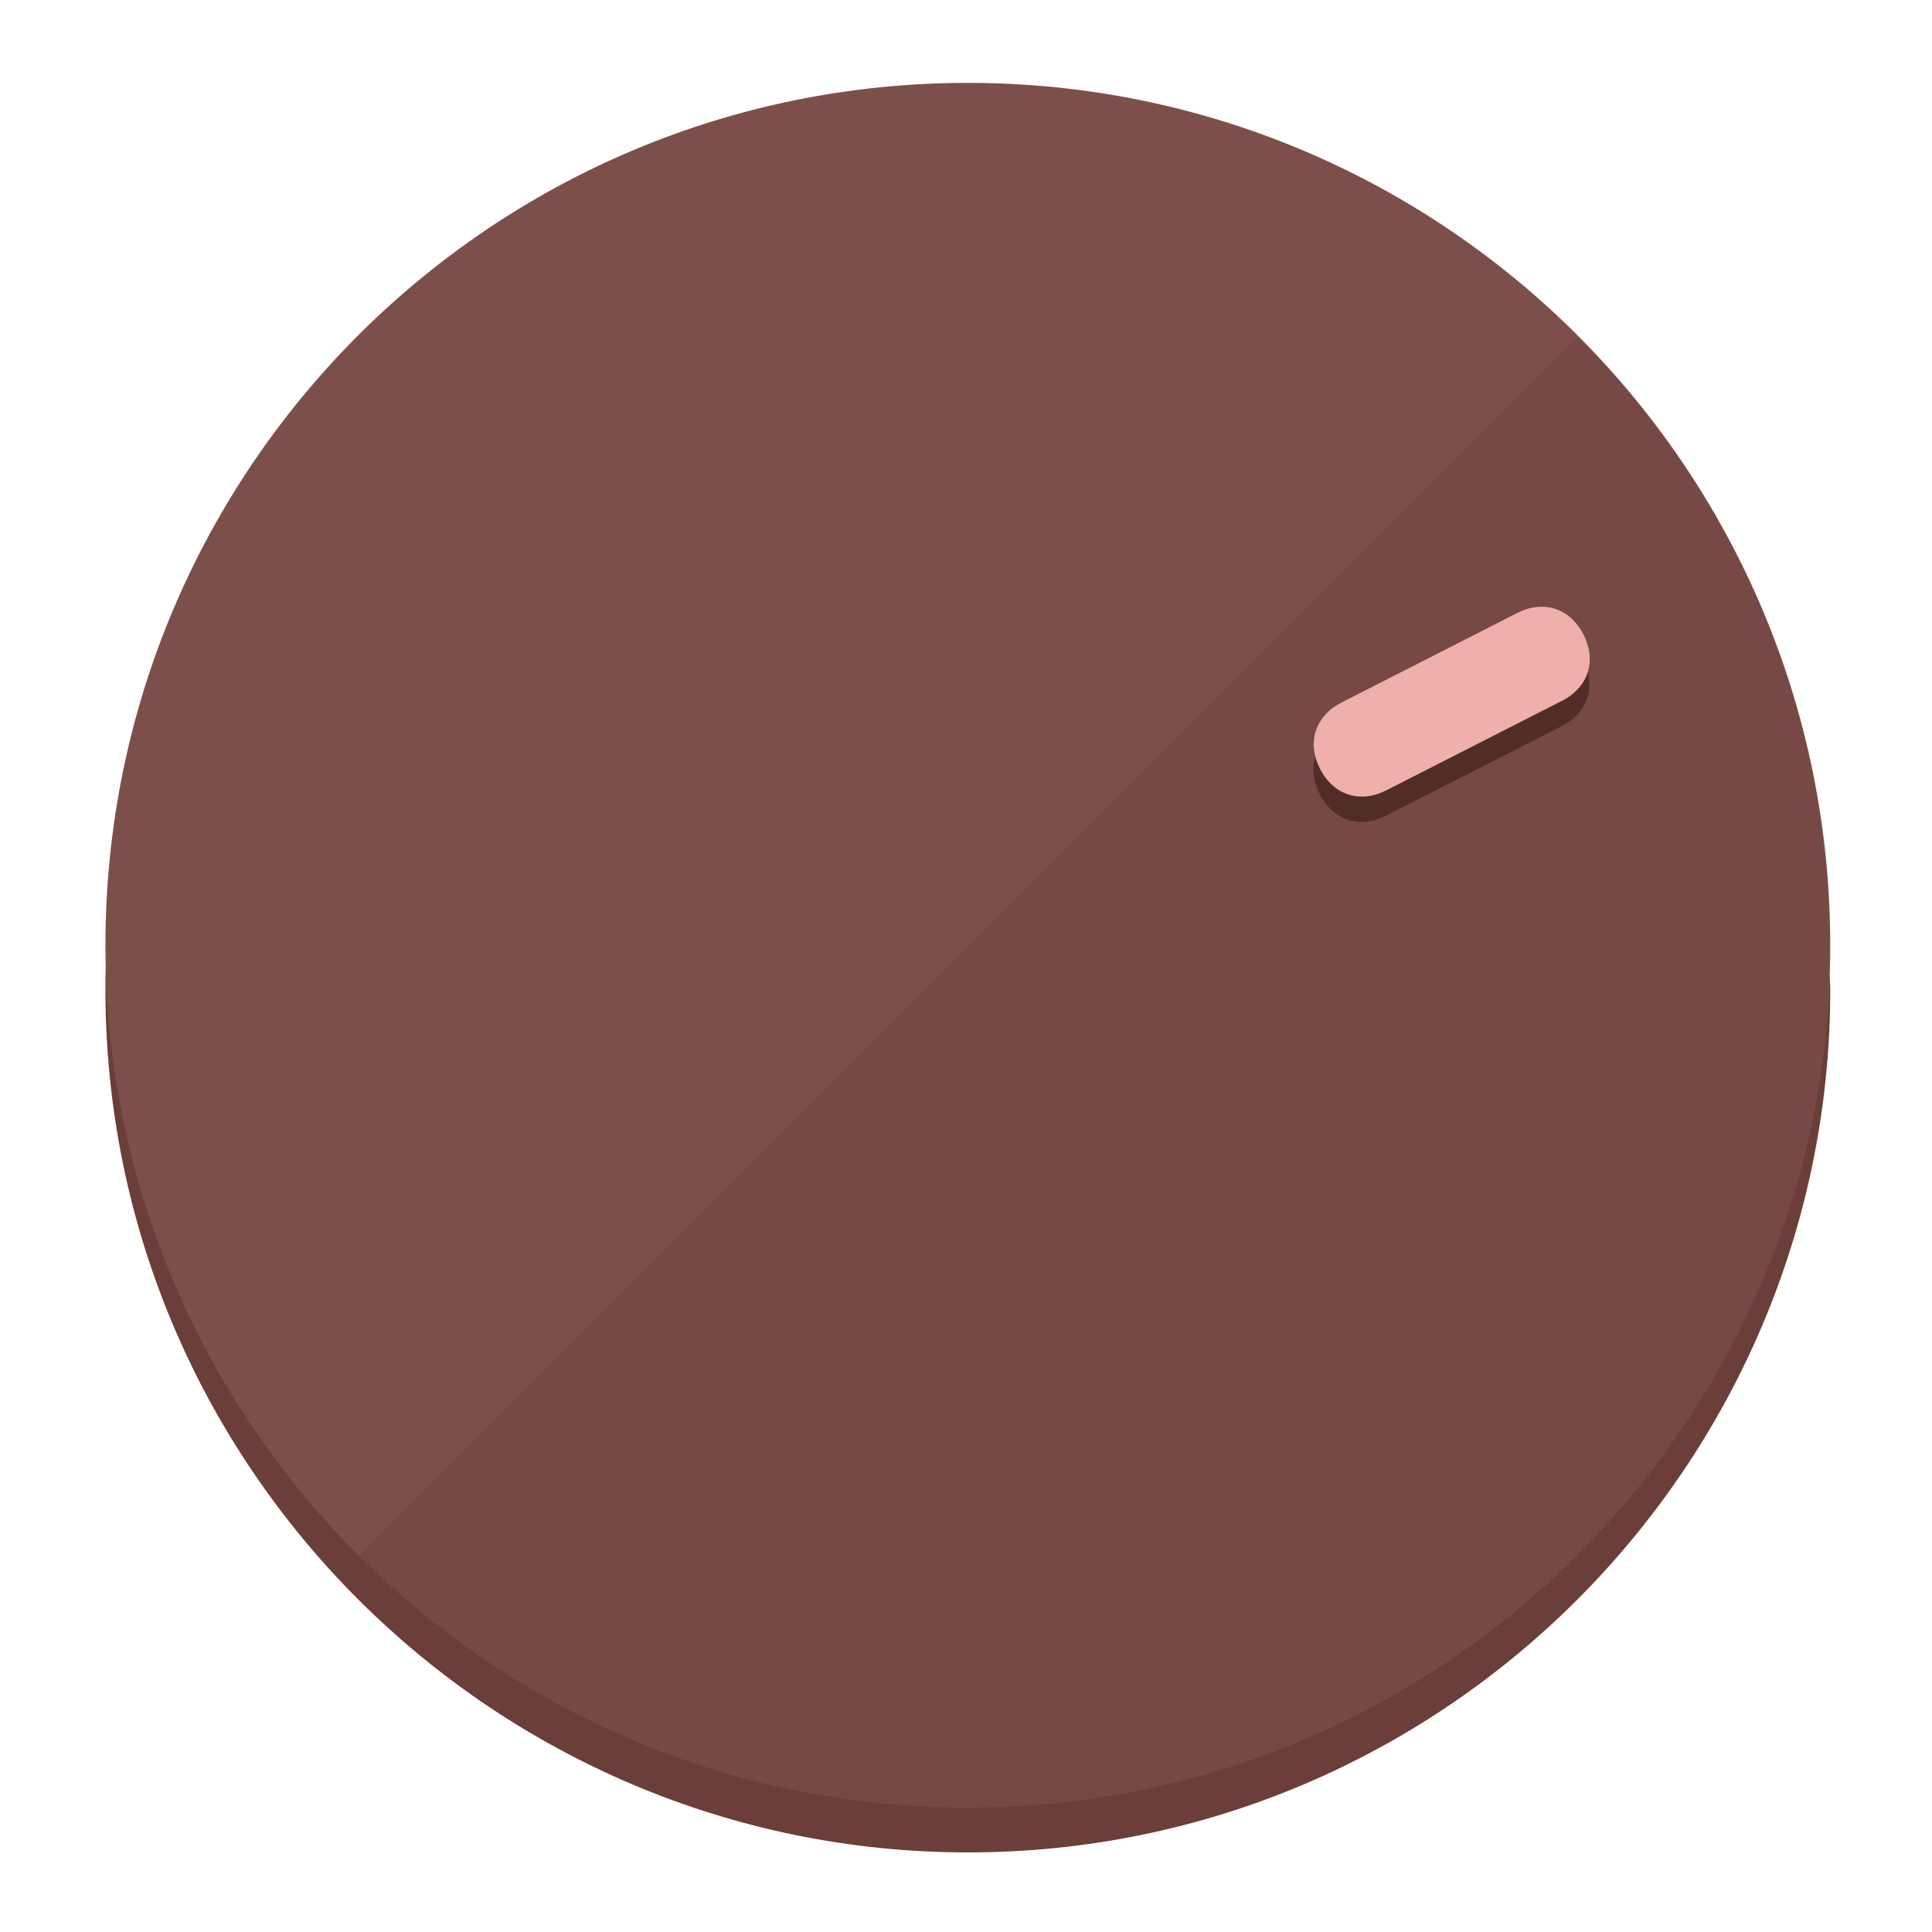
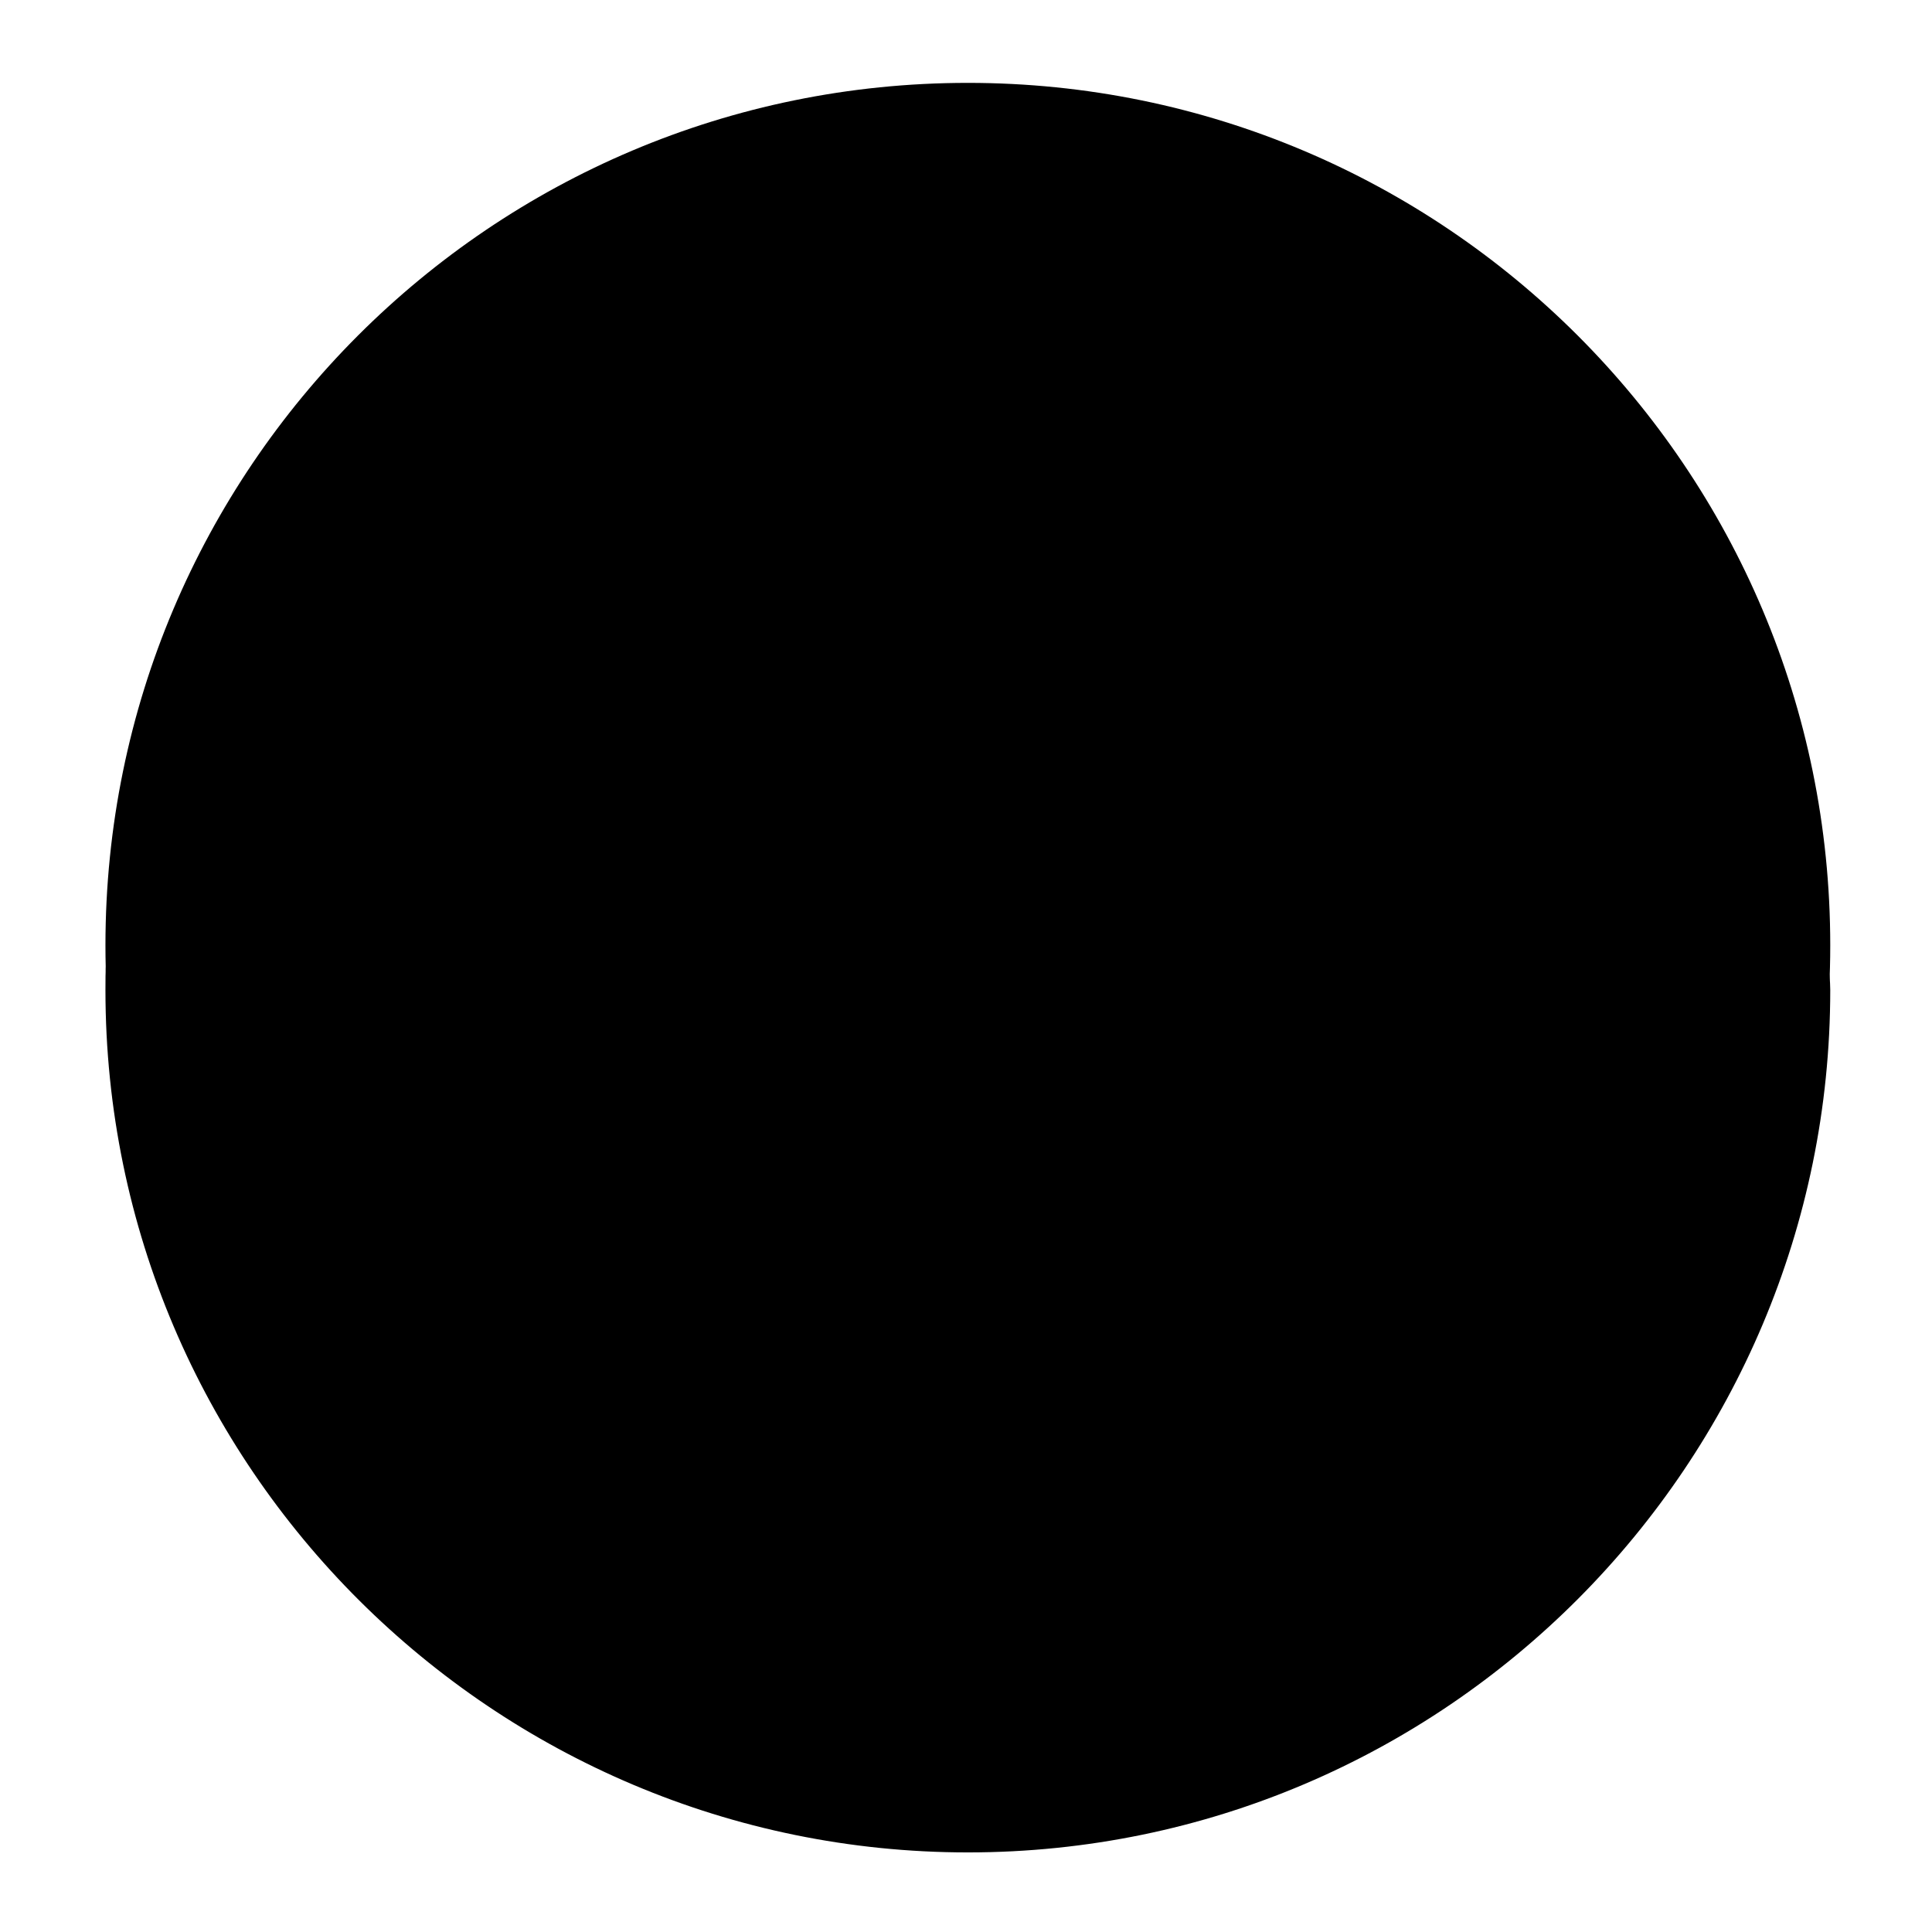
<svg xmlns="http://www.w3.org/2000/svg" height="120px" width="120px" version="1.1" id="Layer_1" viewBox="0 0 496.8 496.8" xml:space="preserve">
  <defs id="defs23" />
  <g id="g3158">
-     <path style="display:inline;fill:#6B3E3A;fill-opacity:1;stroke-width:1.584" d="m 248.875,445.92 c 116.582,0 212.89,-91.238 220.493,-205.286 0,5.069 1.267,8.87 1.267,13.939 0,121.651 -98.842,221.76 -221.76,221.76 -121.651,0 -221.76,-98.842 -221.76,-221.76 0,-5.069 0,-8.87 1.267,-13.939 7.603,114.048 103.91,205.286 220.493,205.286 z" id="path8" />
-     <circle style="display:inline;fill:#7D4F4B;fill-opacity:1;stroke-width:1.584" cx="248.875" cy="243.071" r="221.76" id="circle12" />
-     <path style="display:inline;fill:#522C29;fill-opacity:0.154;stroke-width:1.587" d="m 405.744,86.606 c 86.308,86.308 86.308,227.193 0,313.5 -86.308,86.308 -227.193,86.308 -313.5,0" id="path14" />
+     <path style="display:inline;fill:#;fill-opacity:1;stroke-width:1.584" d="m 248.875,445.92 c 116.582,0 212.89,-91.238 220.493,-205.286 0,5.069 1.267,8.87 1.267,13.939 0,121.651 -98.842,221.76 -221.76,221.76 -121.651,0 -221.76,-98.842 -221.76,-221.76 0,-5.069 0,-8.87 1.267,-13.939 7.603,114.048 103.91,205.286 220.493,205.286 z" id="path8" />
+     <circle style="display:inline;fill:#;fill-opacity:1;stroke-width:1.584" cx="248.875" cy="243.071" r="221.76" id="circle12" />
+     <path style="display:inline;fill:#;fill-opacity:0.154;stroke-width:1.587" d="m 405.744,86.606 c 86.308,86.308 86.308,227.193 0,313.5 -86.308,86.308 -227.193,86.308 -313.5,0" id="path14" />
  </g>
  <g id="g3198">
    <circle style="display:none;fill:#000000;fill-opacity:0;stroke-width:1.584" cx="329.835" cy="-110.802" r="221.76" id="circle12-3" transform="rotate(63)" />
-     <path style="display:inline;fill:#522C29;fill-opacity:1;stroke-width:1.584" d="m 356.39,209.744 c -6.774,3.452 -13.592,1.237 -17.044,-5.538 v 0 c -3.452,-6.774 -1.237,-13.592 5.538,-17.044 l 45.163,-23.012 c 6.775,-3.452 13.592,-1.237 17.044,5.538 v 0 c 3.452,6.774 1.237,13.592 -5.538,17.044 z" id="path3789" />
-     <path style="display:inline;fill:#F0B0AA;stroke-width:1.584" d="m 356.478,203.228 c -6.774,3.452 -13.592,1.237 -17.044,-5.538 v 0 c -3.452,-6.774 -1.237,-13.592 5.538,-17.044 l 45.163,-23.012 c 6.774,-3.452 13.592,-1.237 17.044,5.538 v 0 c 3.452,6.775 1.237,13.592 -5.538,17.044 z" id="path915" />
+     <path style="display:inline;fill:#;fill-opacity:1;stroke-width:1.584" d="m 356.39,209.744 c -6.774,3.452 -13.592,1.237 -17.044,-5.538 v 0 c -3.452,-6.774 -1.237,-13.592 5.538,-17.044 l 45.163,-23.012 c 6.775,-3.452 13.592,-1.237 17.044,5.538 v 0 c 3.452,6.774 1.237,13.592 -5.538,17.044 z" id="path3789" />
+     <path style="display:inline;fill:#;stroke-width:1.584" d="m 356.478,203.228 c -6.774,3.452 -13.592,1.237 -17.044,-5.538 v 0 c -3.452,-6.774 -1.237,-13.592 5.538,-17.044 l 45.163,-23.012 c 6.774,-3.452 13.592,-1.237 17.044,5.538 v 0 c 3.452,6.775 1.237,13.592 -5.538,17.044 z" id="path915" />
  </g>
</svg>
